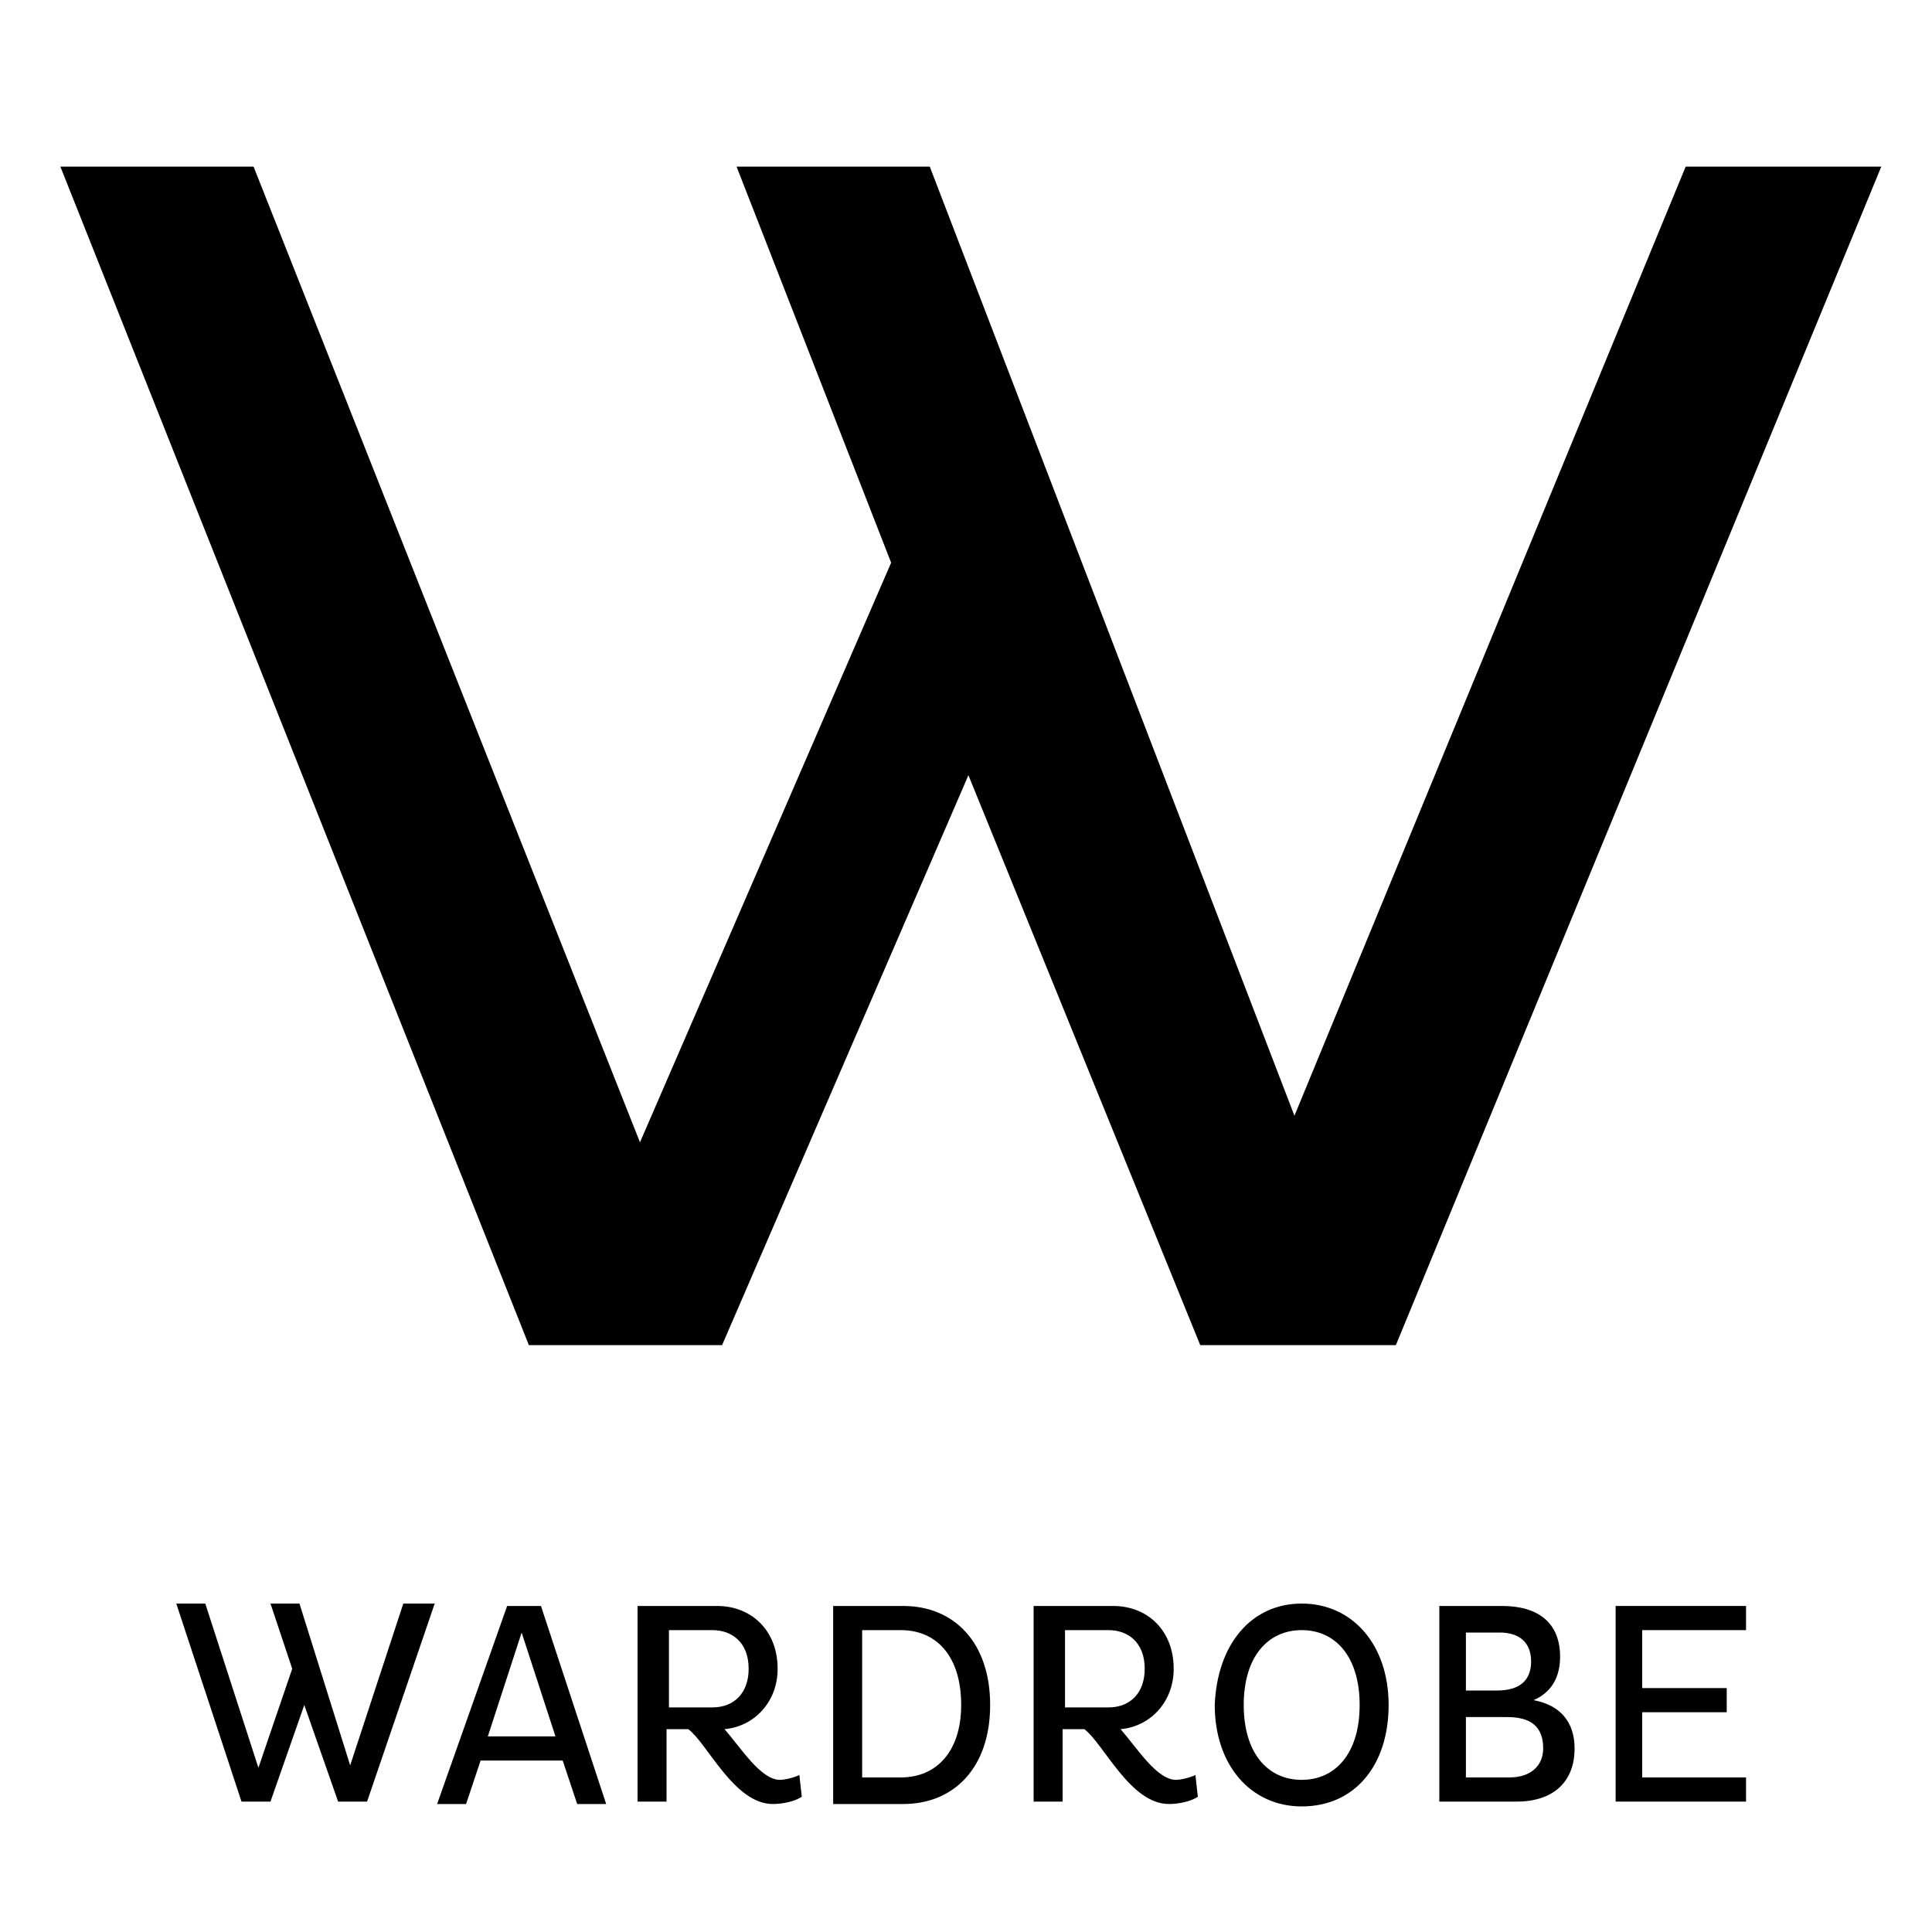
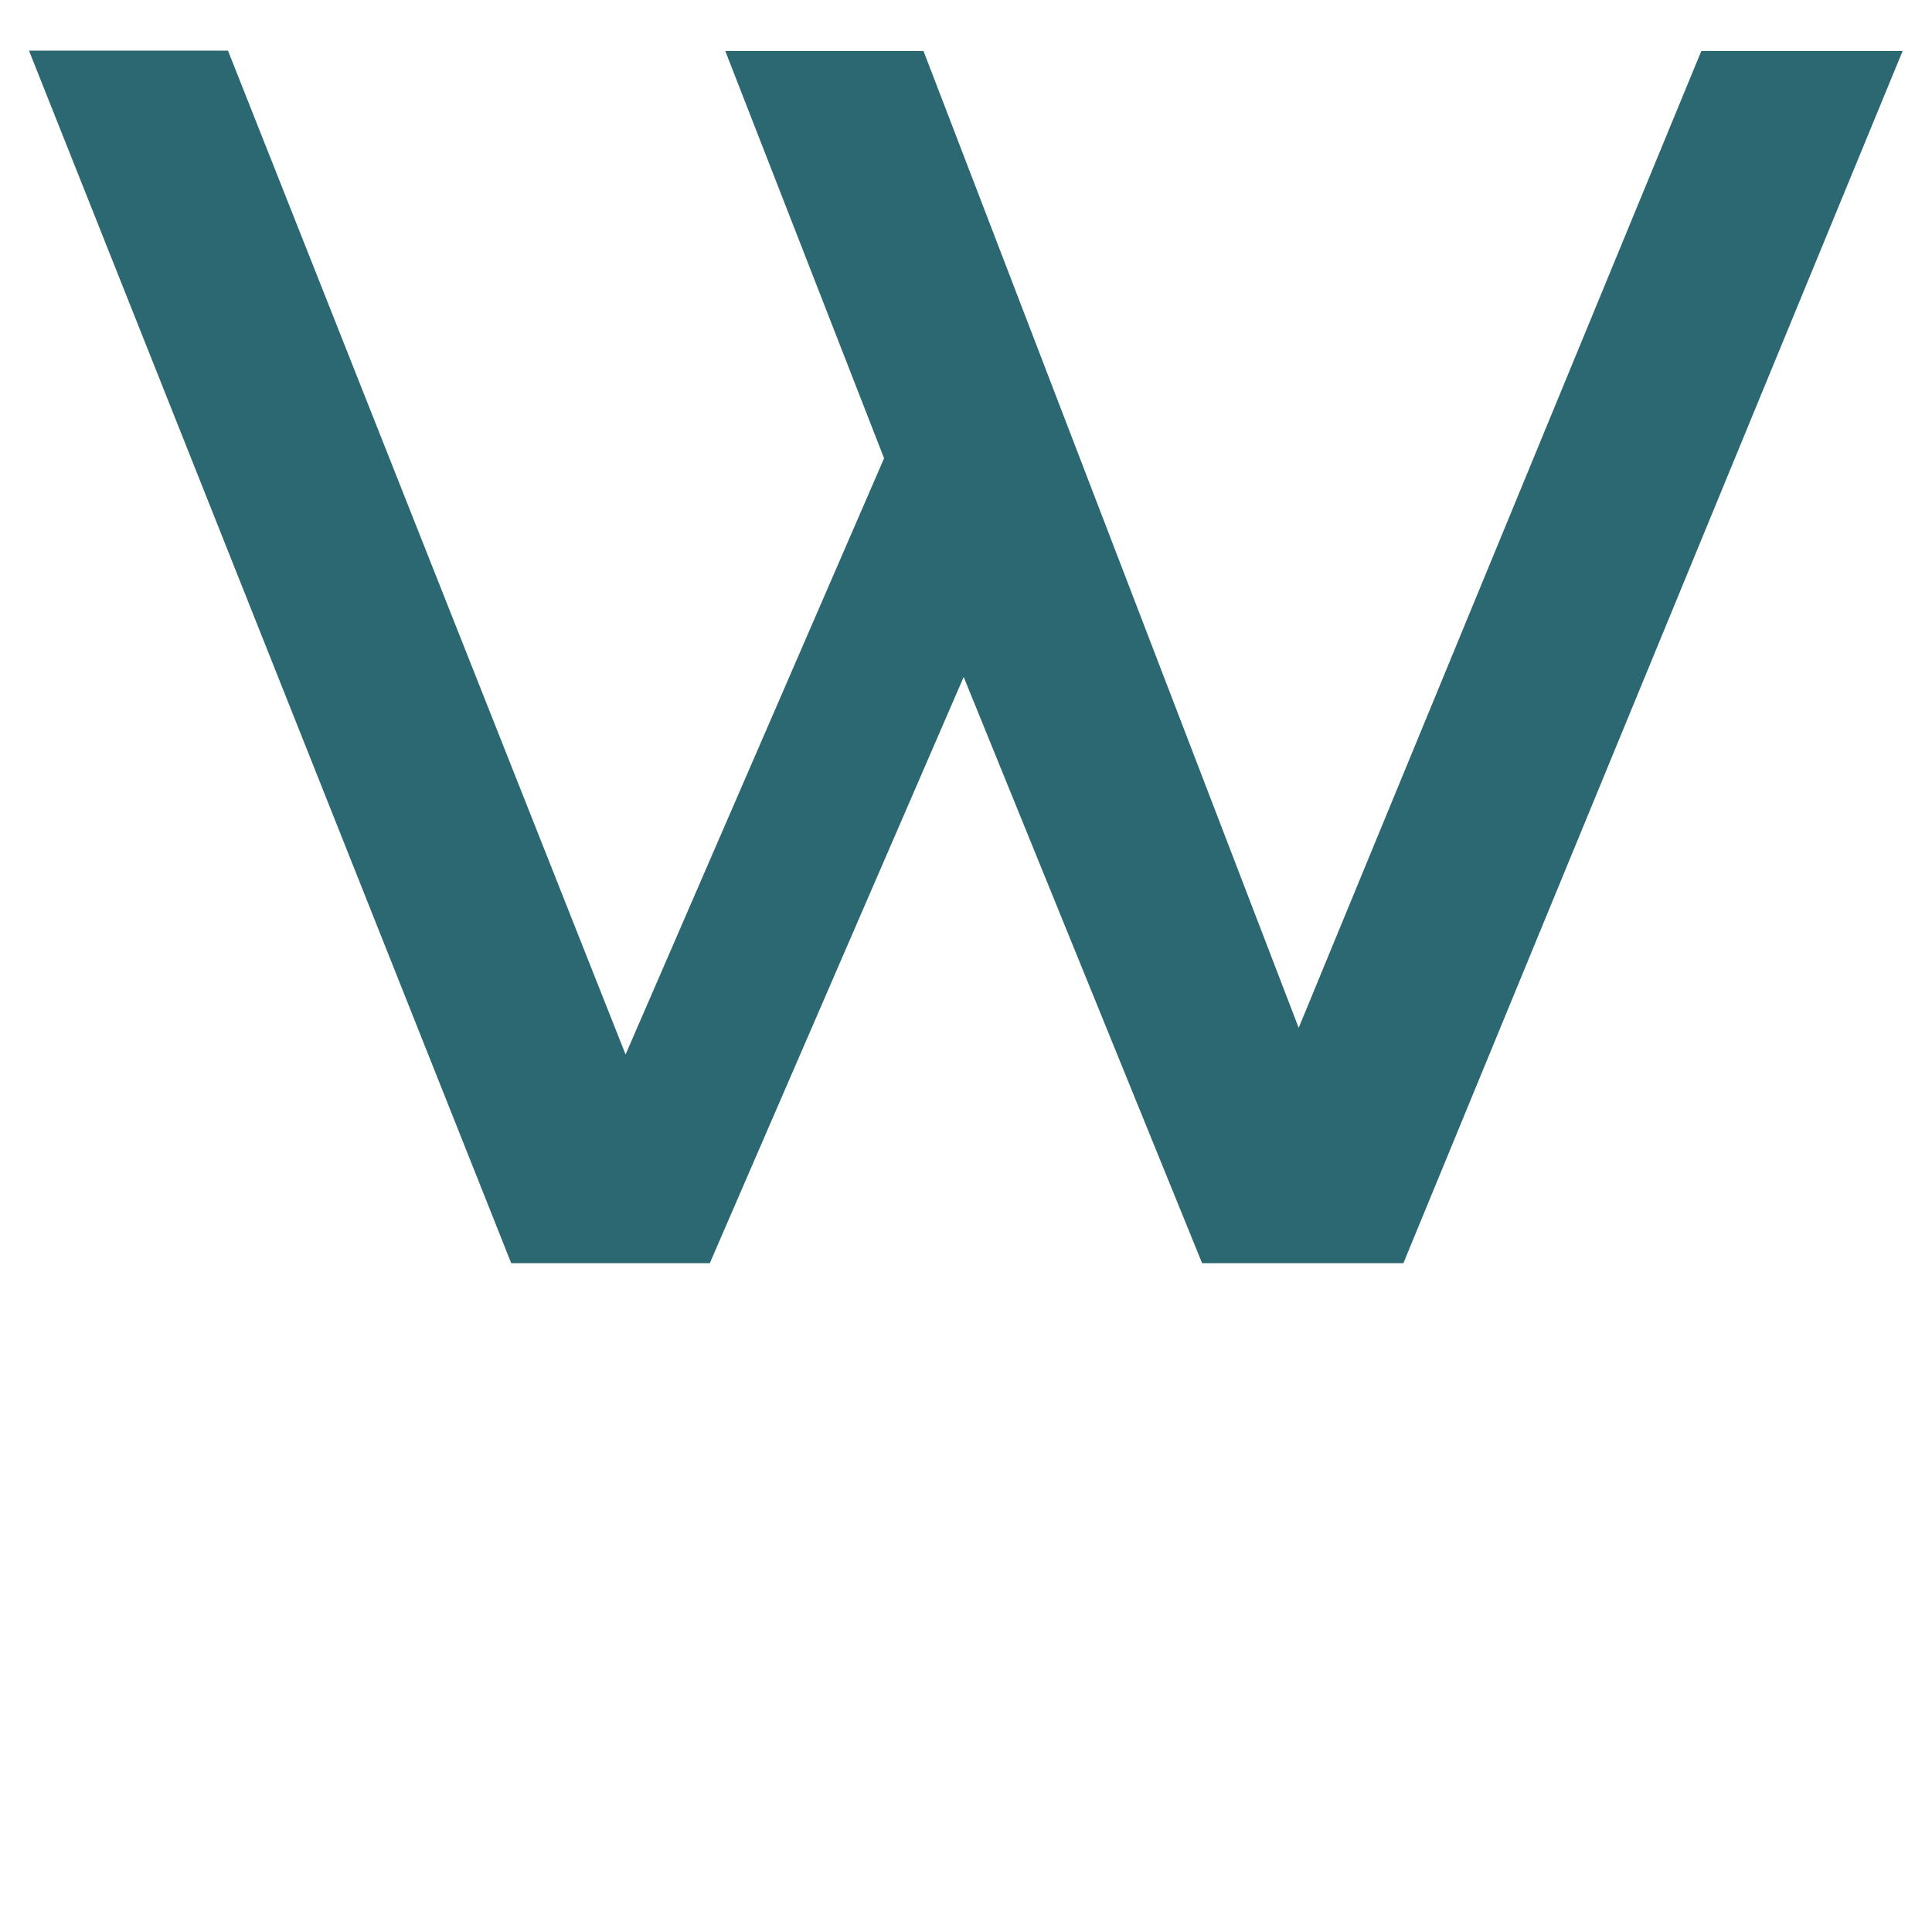
- <svg xmlns="http://www.w3.org/2000/svg" version="1.1" id="Layer_1" x="0px" y="0px" viewBox="0 0 80 80" enable-background="new 0 0 80 80" xml:space="preserve">
+ <svg xmlns="http://www.w3.org/2000/svg" version="1.1" id="Layer_1" x="0px" y="0px" viewBox="262 134 500 500" enable-background="new 262 134 500 500" xml:space="preserve">
  <g enable-background="new    ">
-     <path d="M40.1,32.1L29.9,55.7h-8L2.5,6.9h8l16,40.4l10.4-24L30.5,6.9h8l15.1,39.3L69.8,6.9h8.1L57.8,55.7h-8.1L40.1,32.1z" />
-   </g>
-   <g>
-     <path d="M12.6,70.6l-1.4,4H10l-2.7-8.2h1.2l2.2,6.8l1.4-4.1l-0.9-2.7h1.2l2.1,6.7l2.2-6.7h1.3l-2.8,8.2H14L12.6,70.6z" />
-     <path d="M21,66.5h1.4l2.7,8.2h-1.2l-0.6-1.8h-3.4l-0.6,1.8h-1.2L21,66.5z M20.2,71.9H23l-1.4-4.3L20.2,71.9z" />
-     <path d="M26.5,66.5h3.2c1.4,0,2.5,1,2.5,2.6c0,1.4-1,2.4-2.2,2.5c0.7,0.8,1.5,2.1,2.3,2.1c0.2,0,0.6-0.1,0.8-0.2l0.1,0.9   c-0.3,0.2-0.8,0.3-1.2,0.3c-1.6,0-2.7-2.5-3.5-3.1h-0.9v3h-1.2V66.5z M27.7,70.7h1.8c0.9,0,1.5-0.6,1.5-1.6c0-1.1-0.7-1.6-1.5-1.6   h-1.8V70.7z" />
-     <path d="M34.5,66.5h2.9c2.1,0,3.6,1.5,3.6,4.1c0,2.6-1.5,4.1-3.6,4.1h-2.9V66.5z M37.3,73.6c1.5,0,2.5-1.1,2.5-3c0-2-1-3.1-2.5-3.1   h-1.6v6.1H37.3z" />
-     <path d="M42.9,66.5h3.2c1.4,0,2.5,1,2.5,2.6c0,1.4-1,2.4-2.2,2.5c0.7,0.8,1.5,2.1,2.3,2.1c0.2,0,0.6-0.1,0.8-0.2l0.1,0.9   c-0.3,0.2-0.8,0.3-1.2,0.3c-1.6,0-2.7-2.5-3.5-3.1h-0.9v3h-1.2V66.5z M44.1,70.7h1.8c0.9,0,1.5-0.6,1.5-1.6c0-1.1-0.7-1.6-1.5-1.6   h-1.8V70.7z" />
-     <path d="M53.9,66.4c2.1,0,3.6,1.7,3.6,4.2c0,2.5-1.4,4.2-3.6,4.2c-2.1,0-3.6-1.7-3.6-4.2C50.4,68.1,51.8,66.4,53.9,66.4z    M53.9,73.7c1.4,0,2.4-1.1,2.4-3.1c0-2-1-3.1-2.4-3.1c-1.4,0-2.4,1.1-2.4,3.1C51.5,72.6,52.5,73.7,53.9,73.7z" />
-     <path d="M59.4,66.5h2.8c1.5,0,2.4,0.7,2.4,2.1c0,0.9-0.4,1.5-1.1,1.8c1.1,0.2,1.7,0.9,1.7,2c0,1.4-0.9,2.2-2.4,2.2h-3.2V66.5z    M60.6,70H62c0.9,0,1.4-0.4,1.4-1.2c0-0.8-0.5-1.2-1.3-1.2h-1.4V70z M60.6,73.6h1.9c0.9,0,1.4-0.5,1.4-1.2c0-0.9-0.5-1.3-1.5-1.3   h-1.7V73.6z" />
-     <path d="M66.9,74.7v-8.2h5.4v1H68v2.4h3.5v1H68v2.7h4.3v1H66.9z" />
+     <path fill="#2C6872" d="M511.4,309.2l-65.7,151.7h-51.4L269.5,147.1H321l102.9,259.8l66.9-154.3l-41.1-105.4H501l97.1,252.8   l104.2-252.8h52.1L625.2,460.9h-52.1L511.4,309.2z" />
  </g>
</svg>
